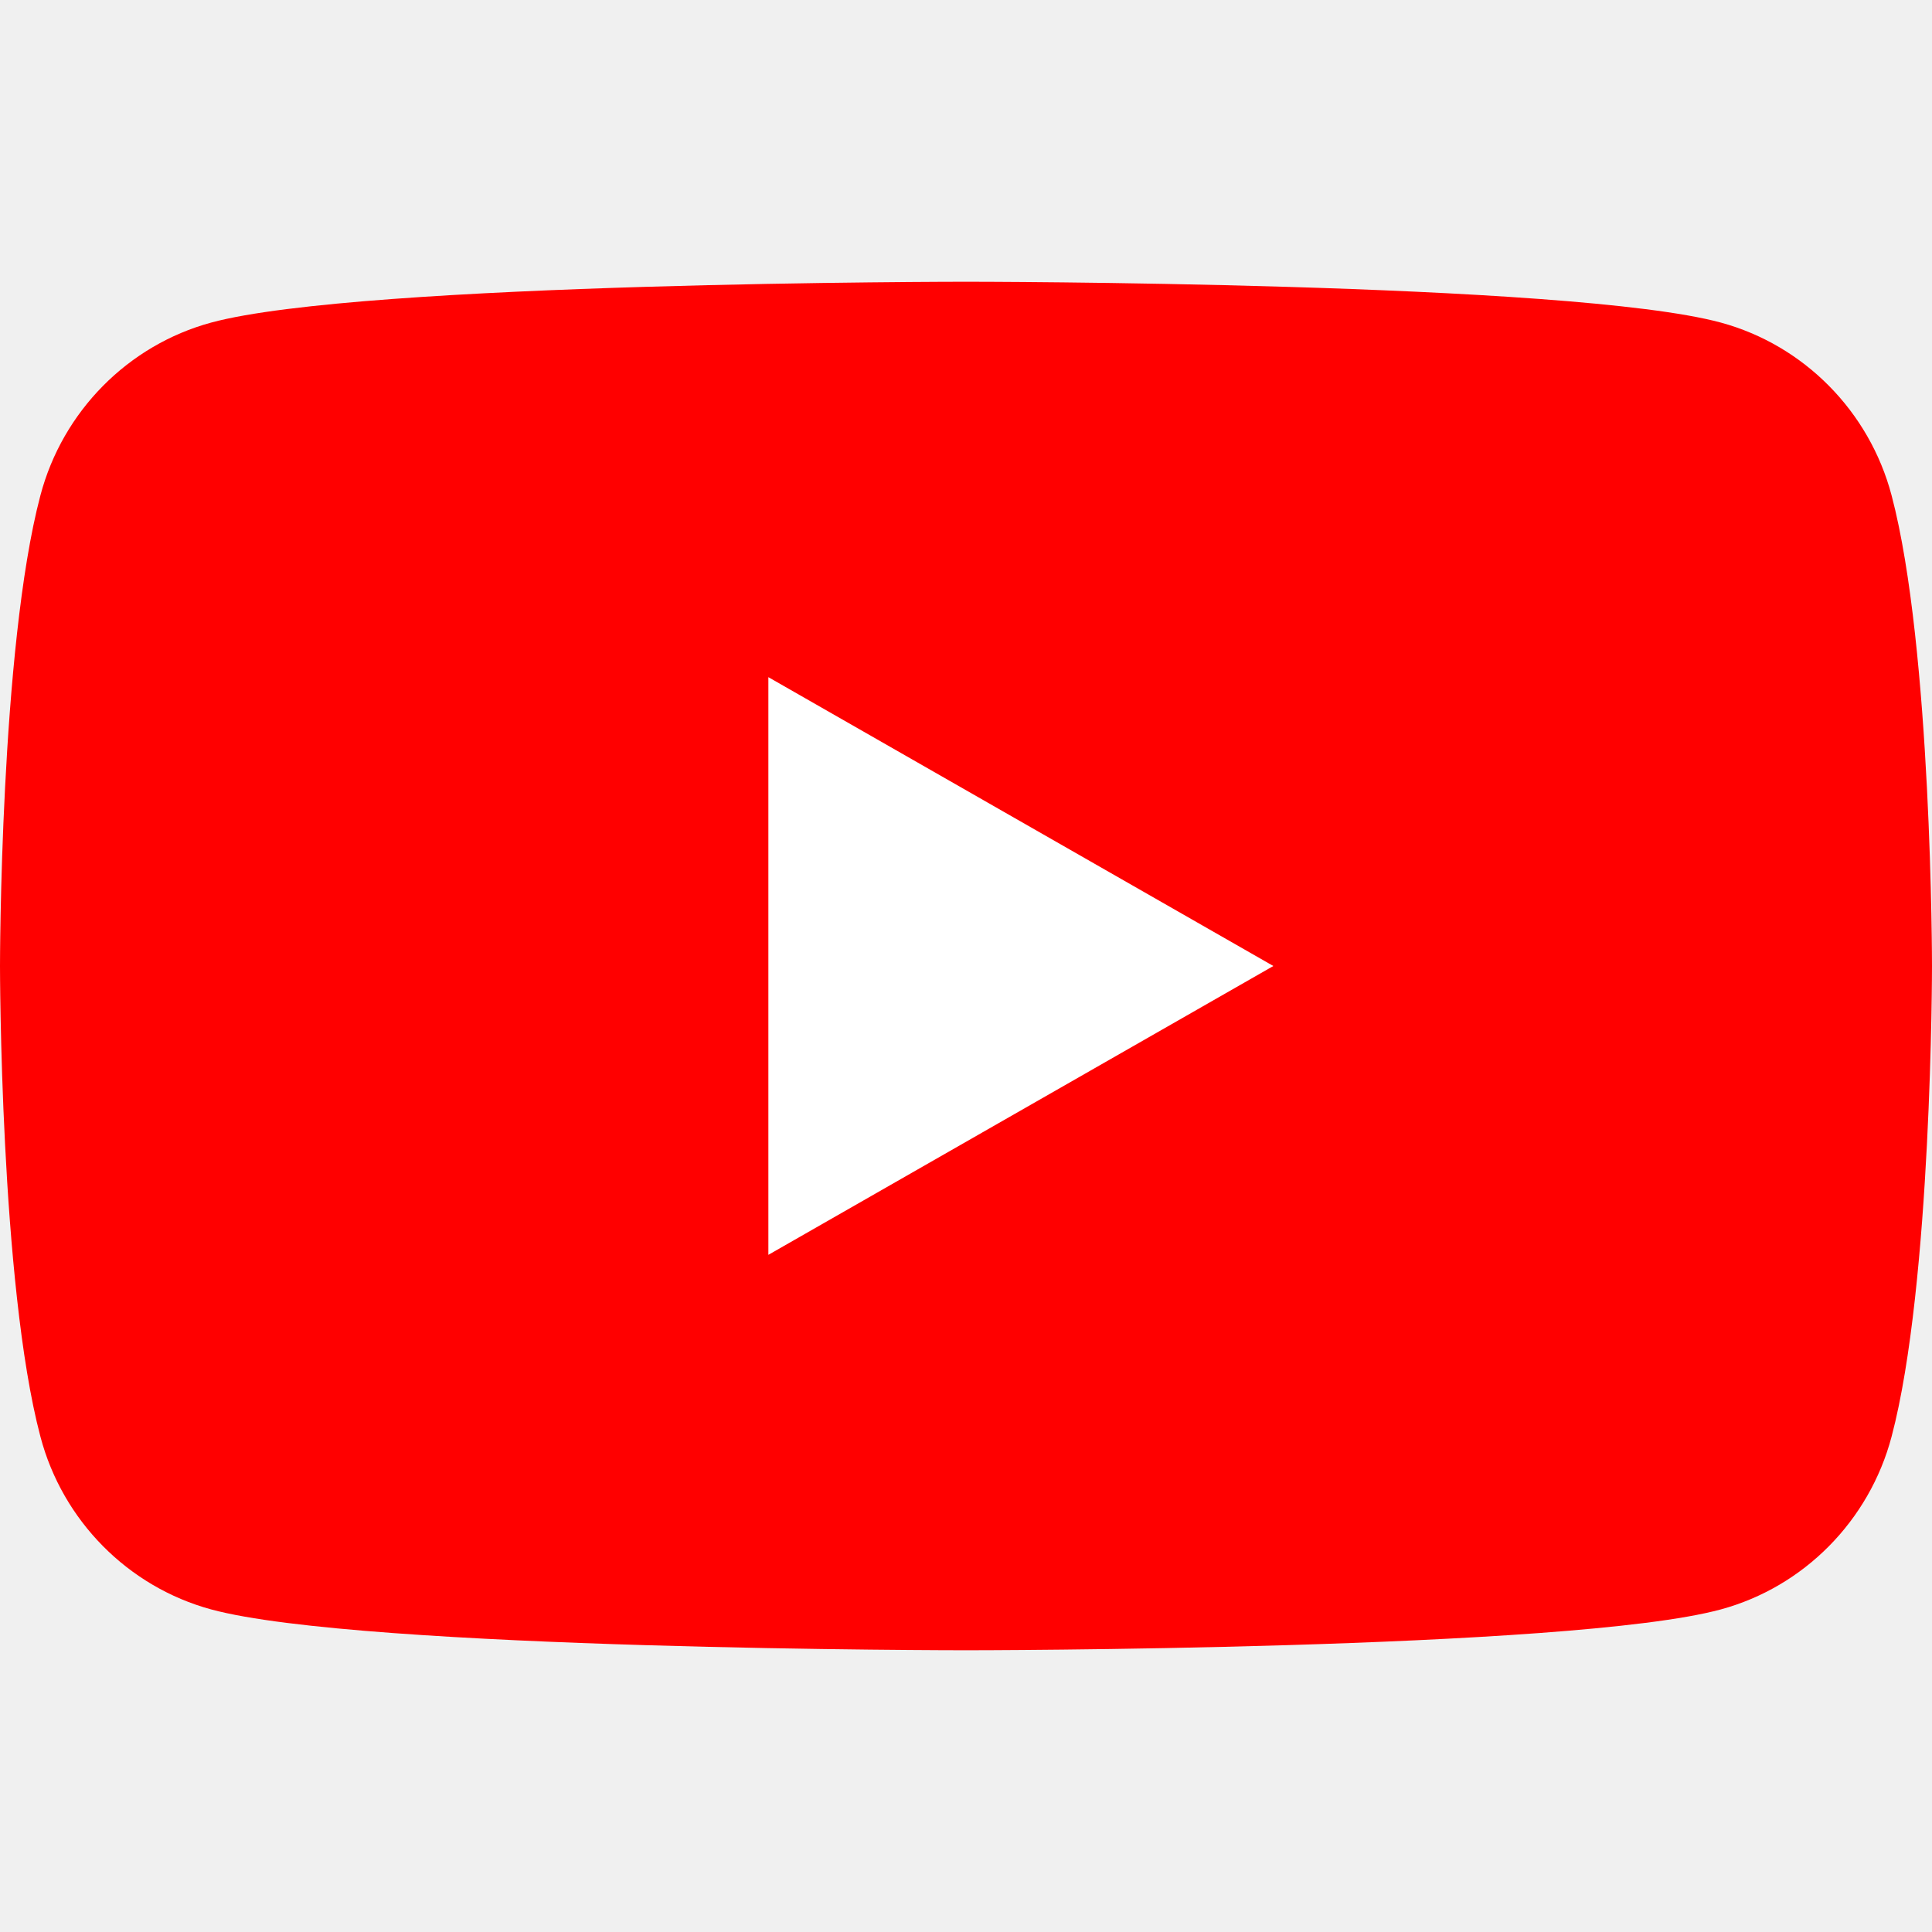
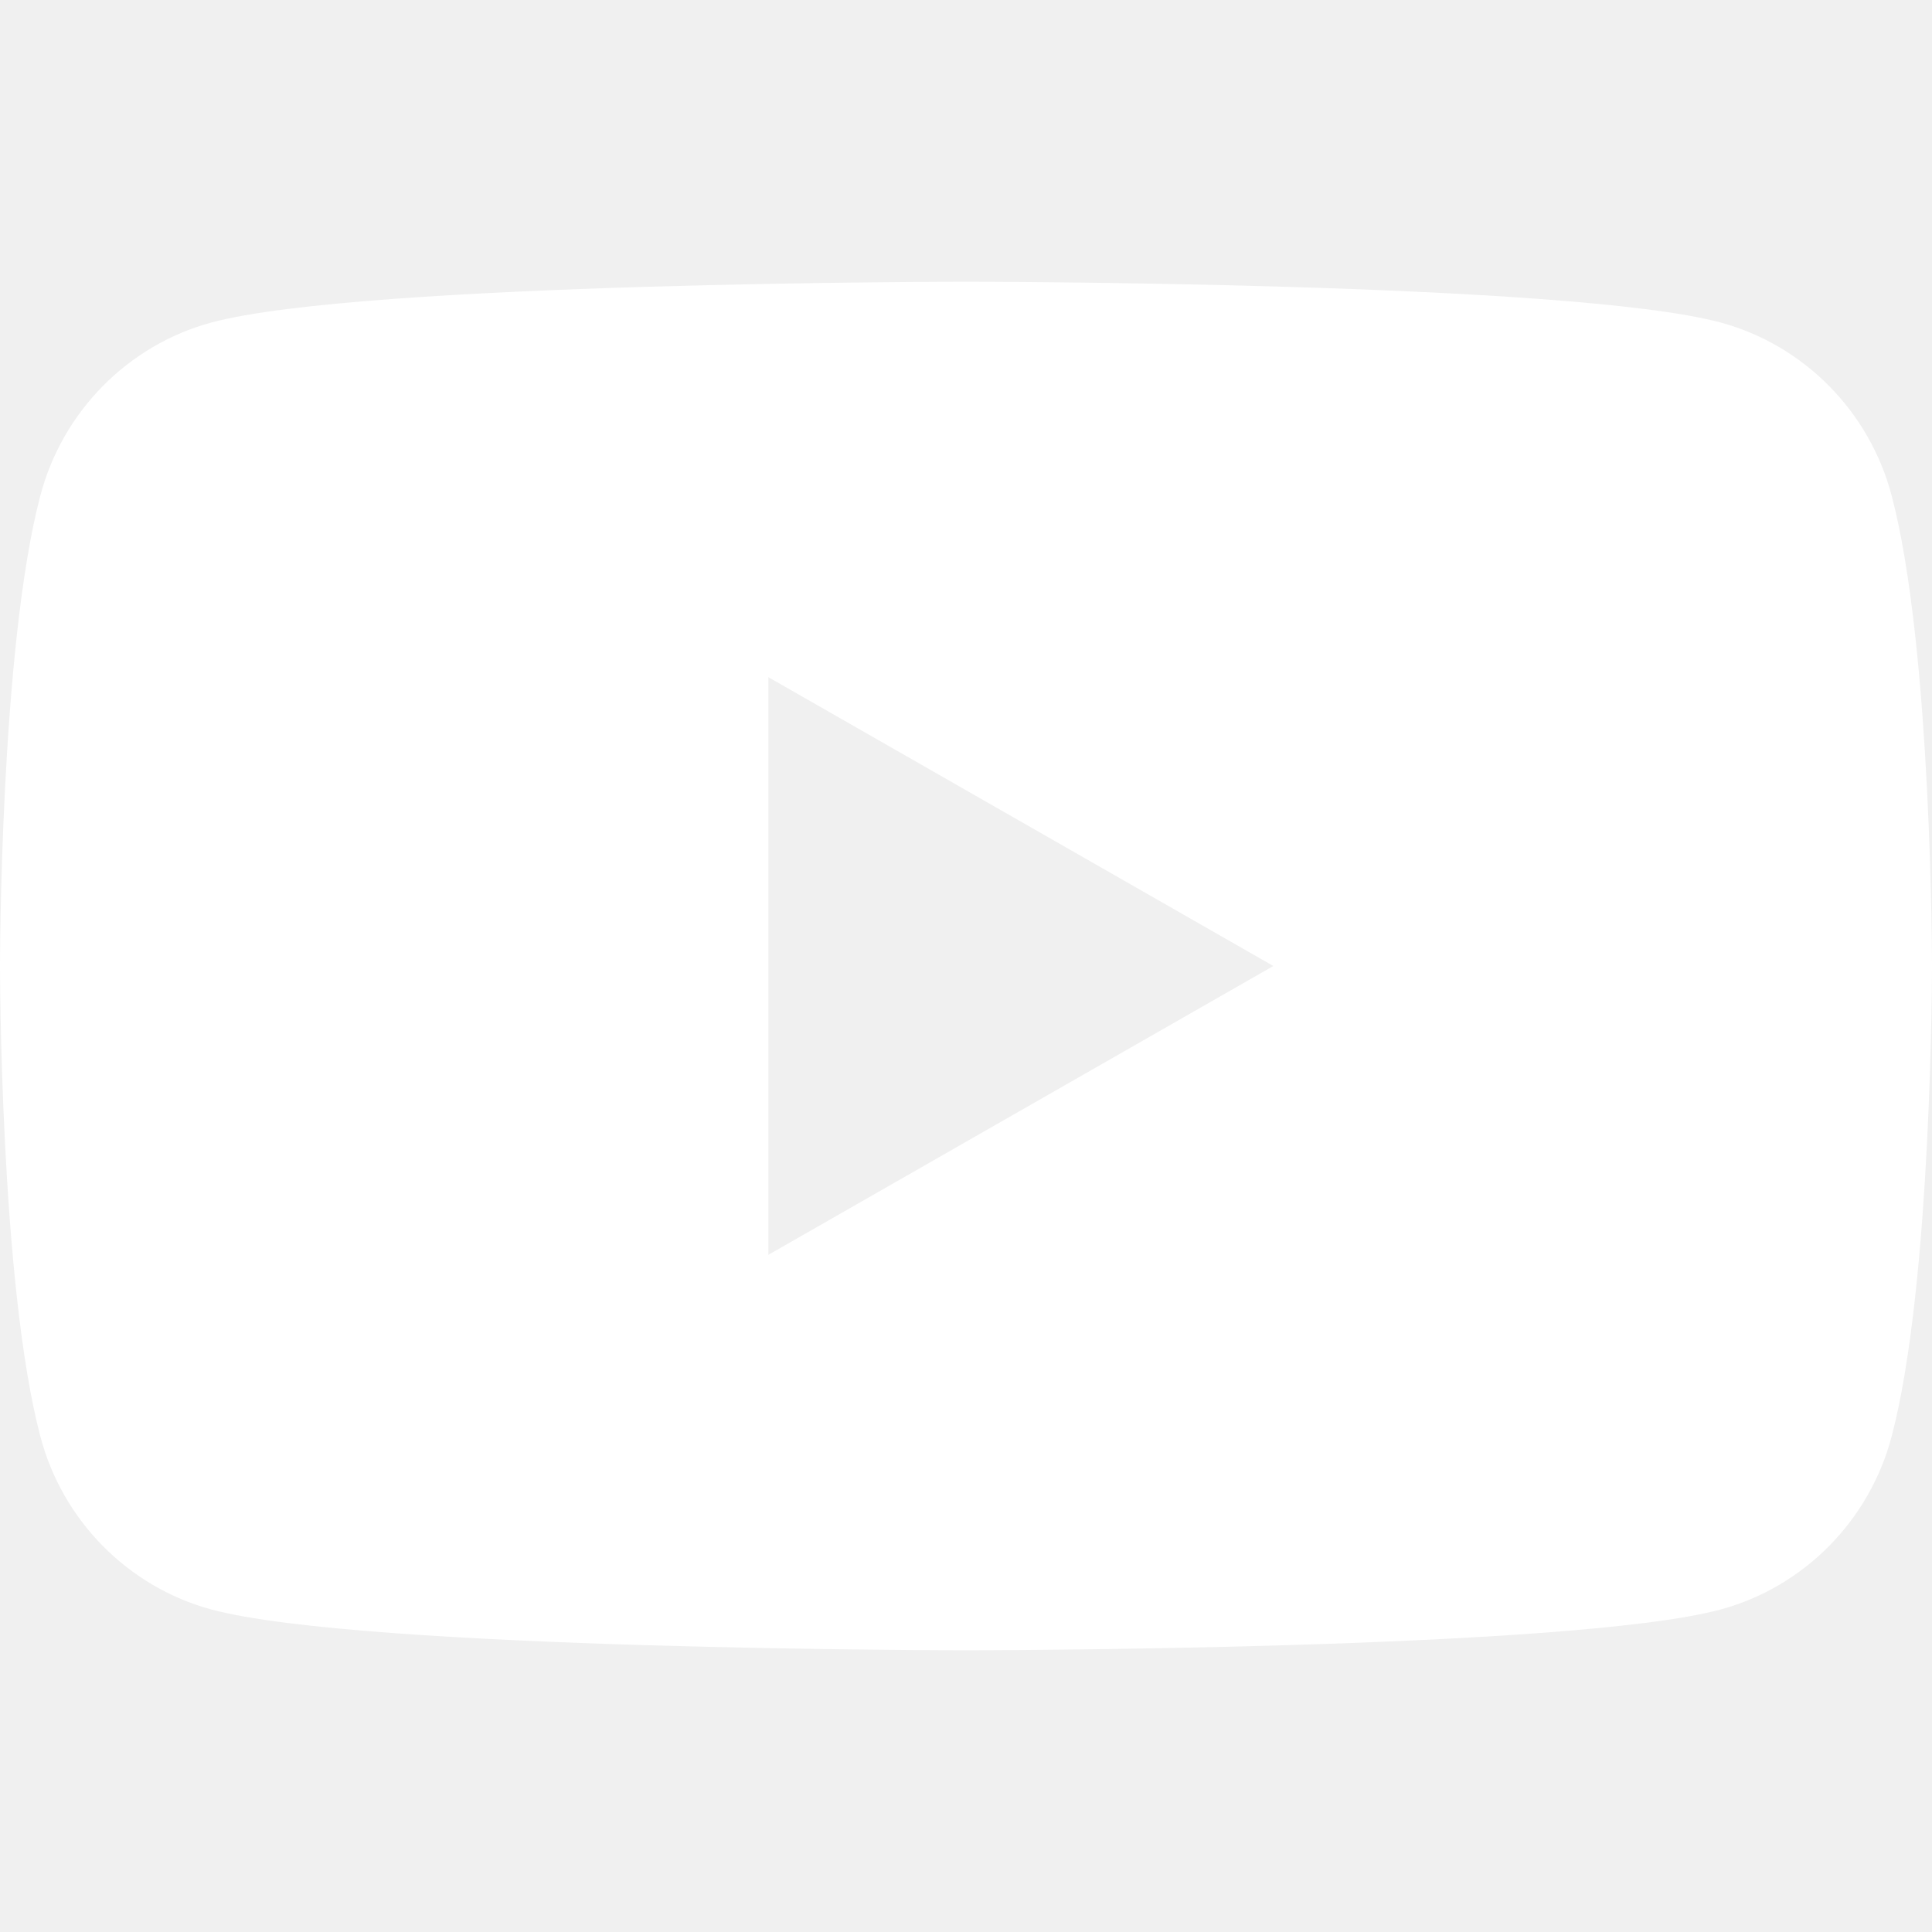
- <svg xmlns="http://www.w3.org/2000/svg" fill="none" height="24" viewBox="0 0 24 24" width="24">
-   <path d="m23.498 6.154c-.276-1.045-1.09-1.867-2.122-2.147-1.871-.507-9.376-.507-9.376-.507s-7.505 0-9.376.507c-1.032.28-1.846 1.102-2.122 2.147-.502 1.895-.502 5.846-.502 5.846s0 3.951.502 5.846c.275 1.045 1.09 1.867 2.122 2.147 1.871.507 9.376.507 9.376.507s7.505 0 9.376-.507c1.032-.28 1.846-1.102 2.122-2.147.502-1.895.502-5.846.502-5.846s0-3.951-.502-5.846z" fill="#f00" />
-   <path d="m9.545 15.588 6.273-3.588-6.273-3.588z" fill="#fff" />
+ <svg xmlns="http://www.w3.org/2000/svg" width="24" height="24" viewBox="0 0 24 24">
+   <path fill="#fff" fill-rule="evenodd" d="m23.498 6.154c-.276-1.045-1.09-1.867-2.122-2.147-1.871-.507-9.376-.507-9.376-.507s-7.505 0-9.376.507c-1.032.28-1.846 1.102-2.122 2.147-.502 1.895-.502 5.846-.502 5.846s0 3.951.502 5.846c.275 1.045 1.09 1.867 2.122 2.147 1.871.507 9.376.507 9.376.507s7.505 0 9.376-.507c1.032-.28 1.846-1.102 2.122-2.147.502-1.895.502-5.846.502-5.846s0-3.951-.502-5.846z M9.545 15.588l6.273-3.588-6.273-3.588z" />
</svg>
